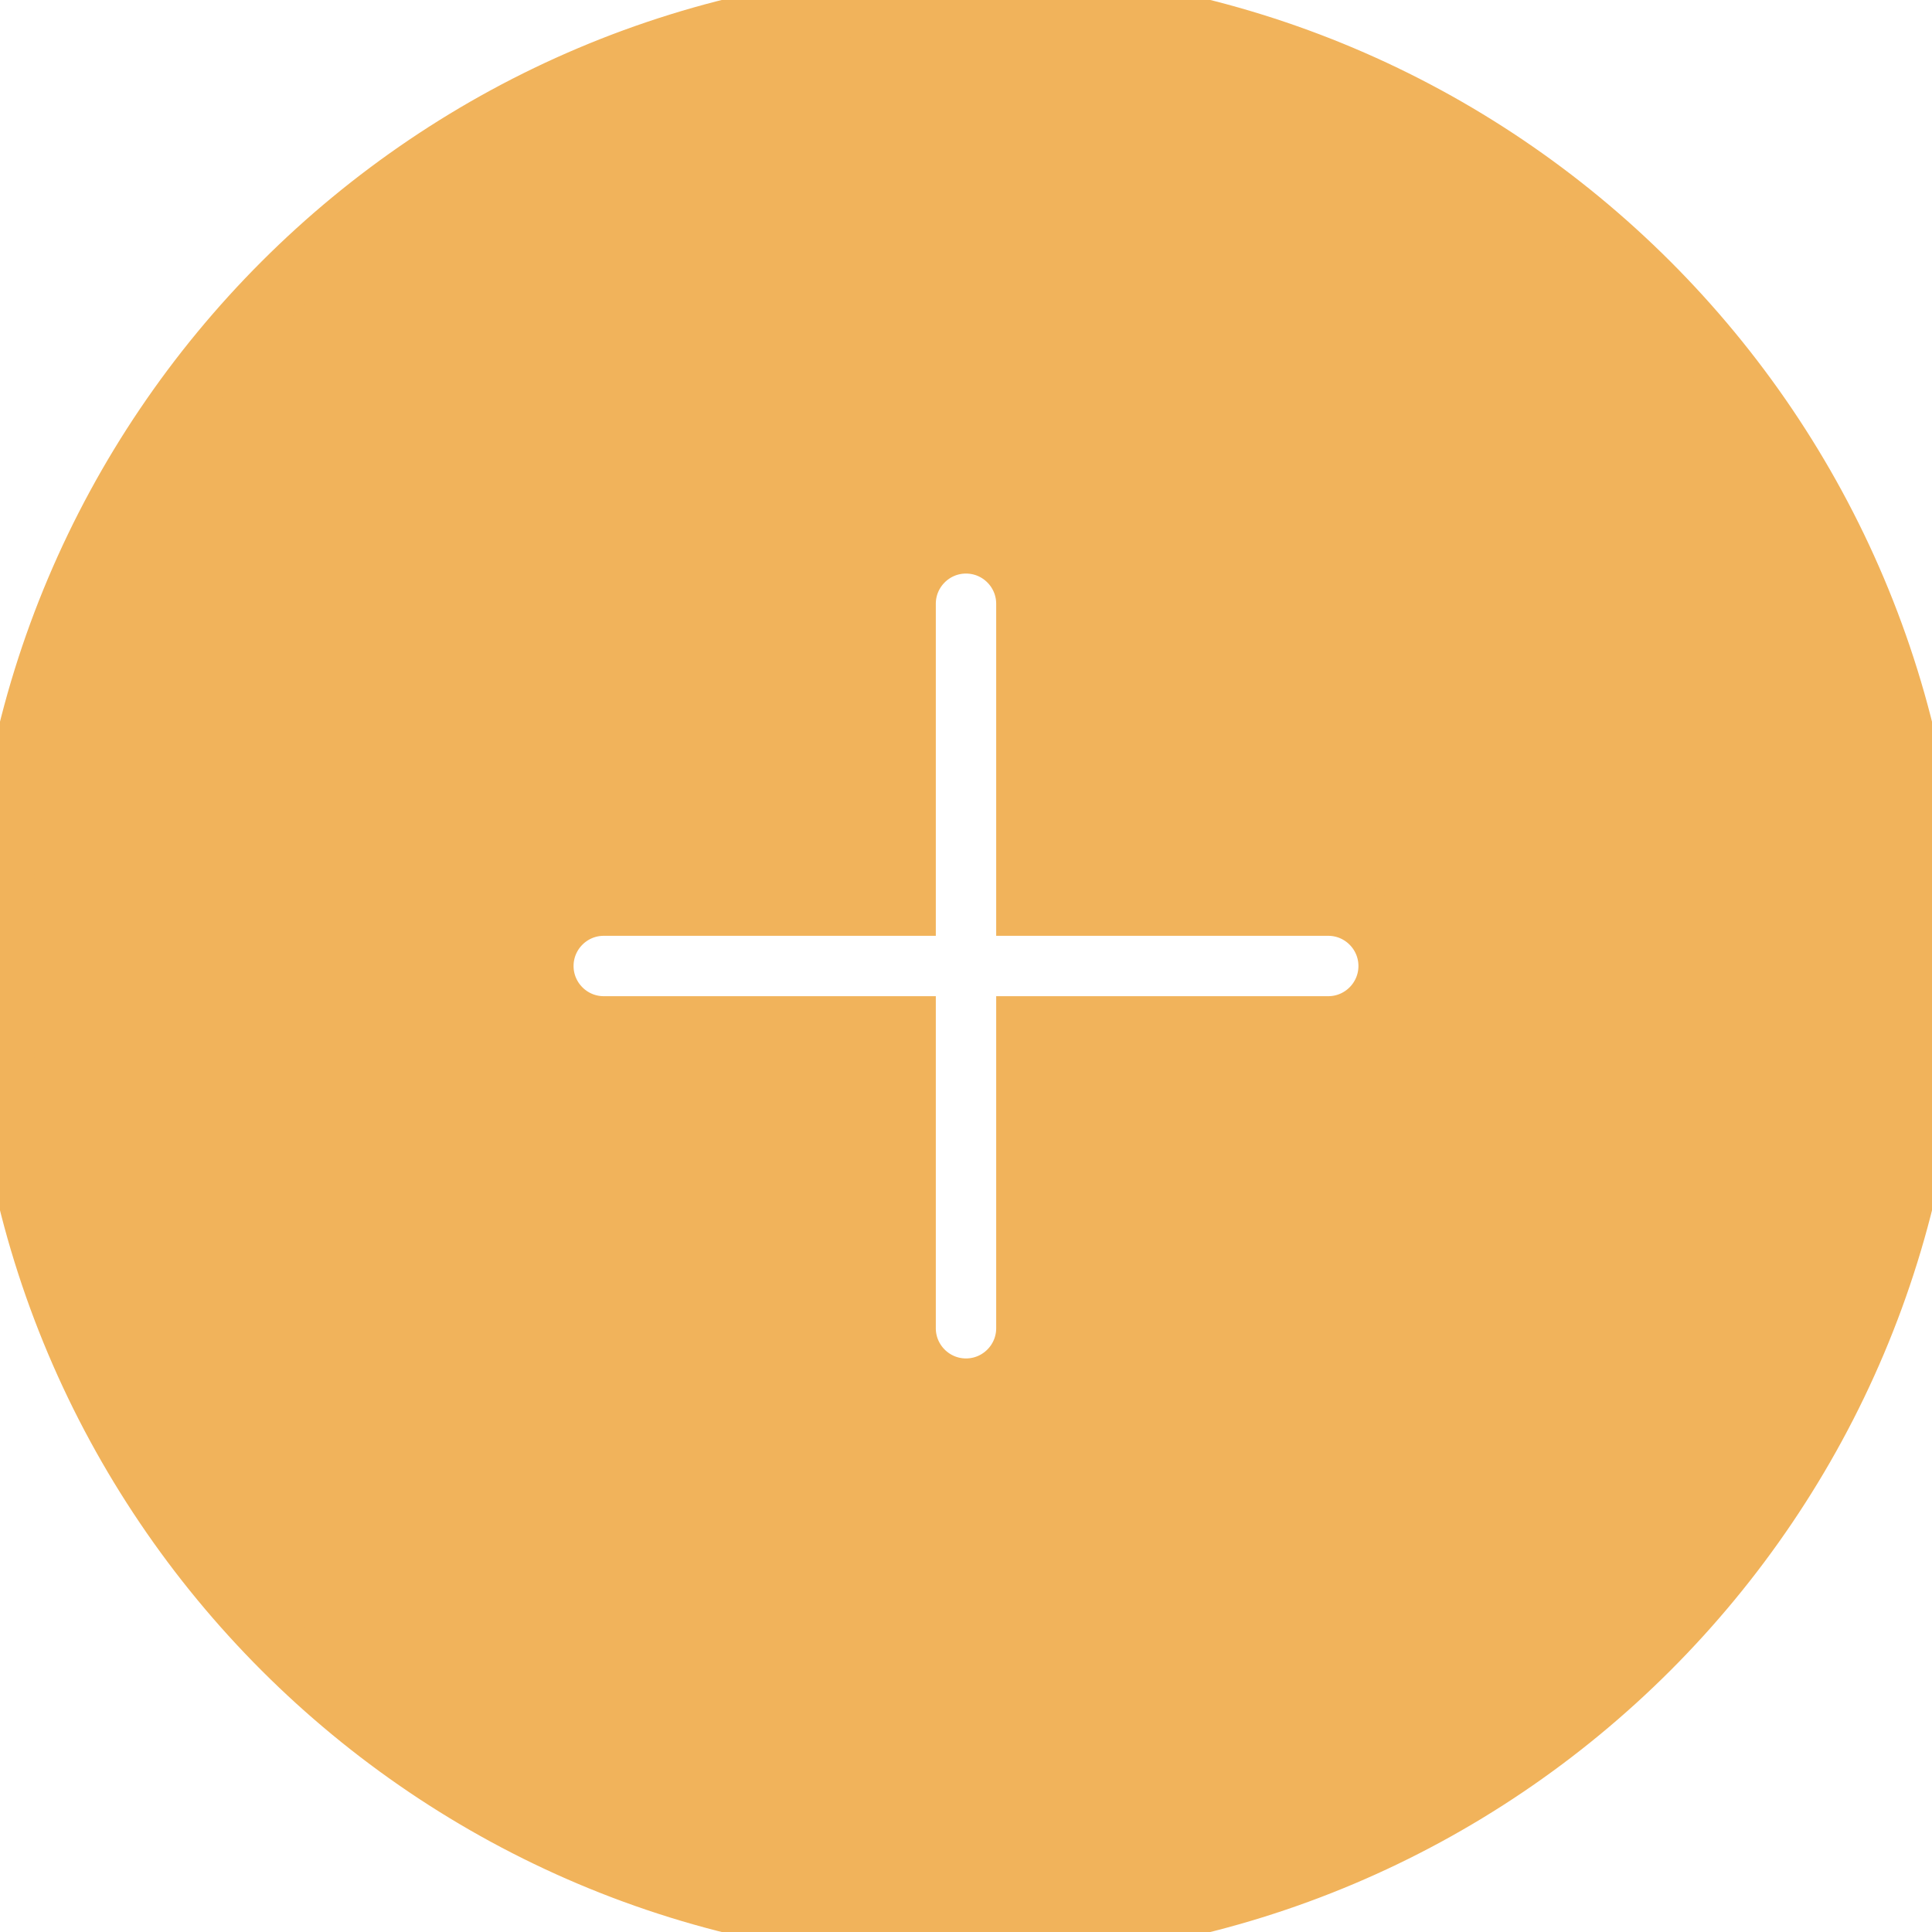
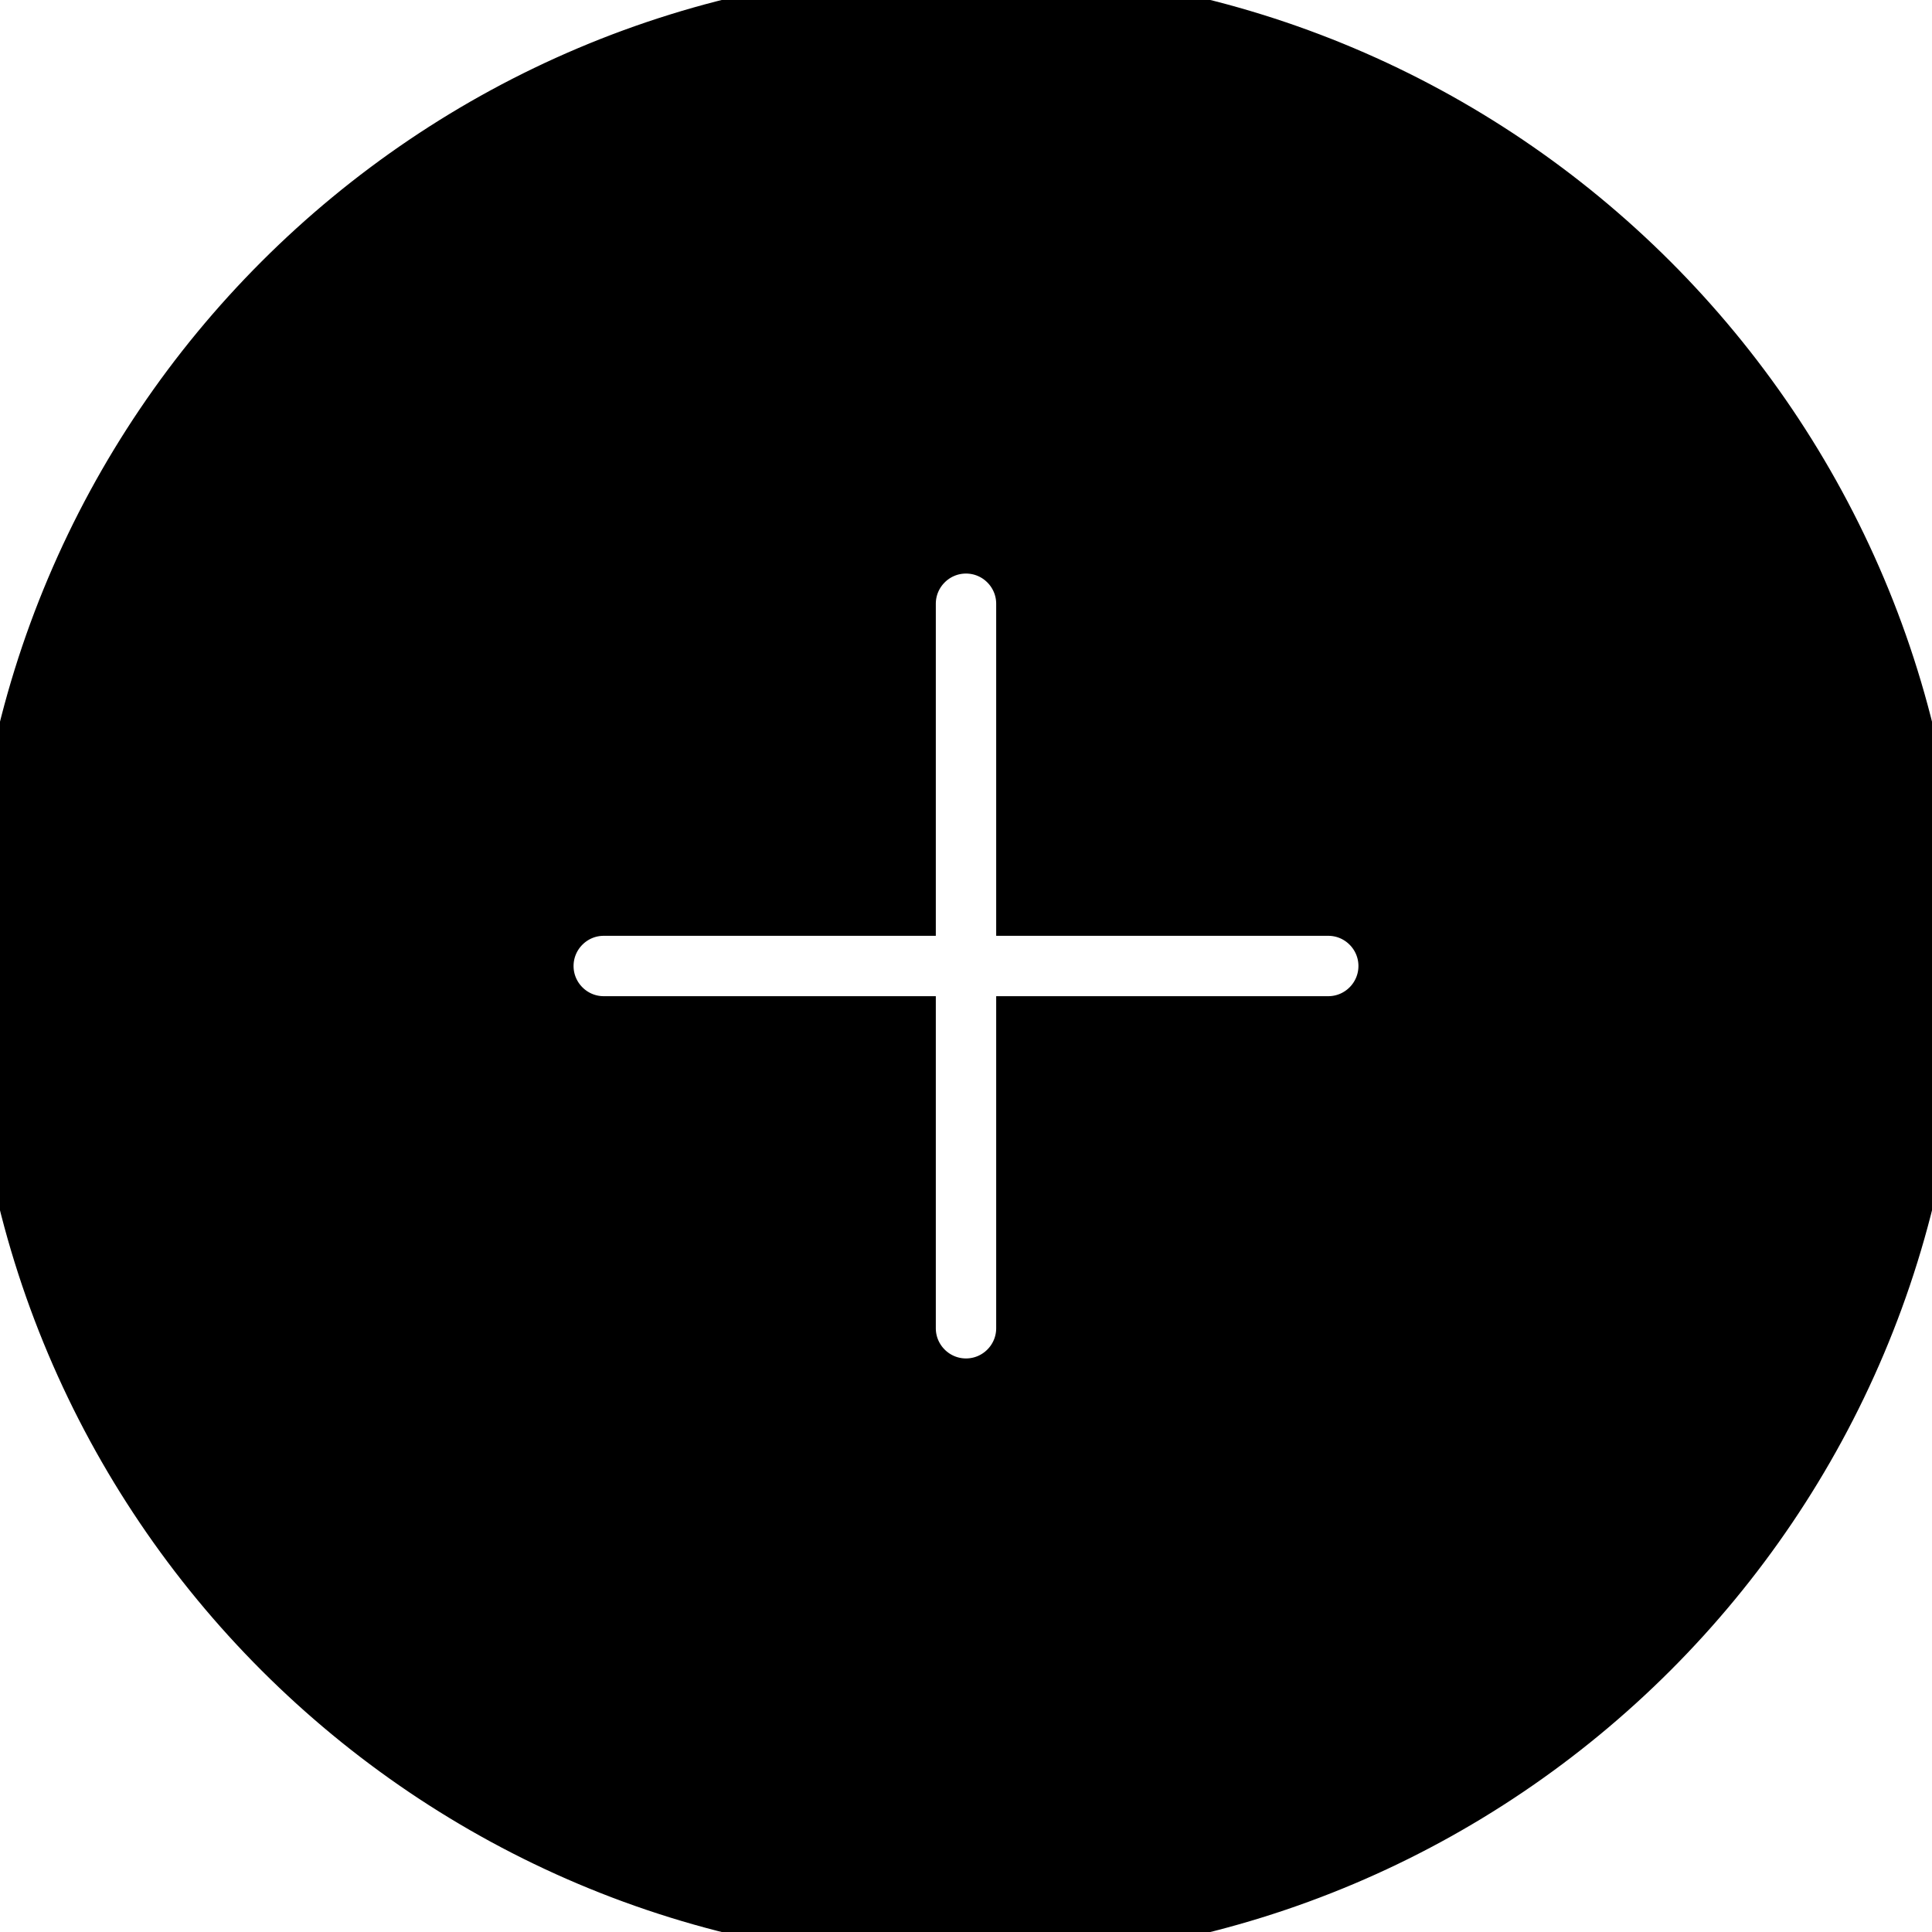
<svg xmlns="http://www.w3.org/2000/svg" width="800px" height="800px" viewBox="0 0 32 32" version="1.1">
  <defs>

</defs>
-   <g id="Page-1" stroke="#f1b35b" stroke-width="1" fill="none" fill-rule="evenodd">
-     <g id="Icon-Set-Filled" transform="translate(-466, -1089)" fill="#f1b35b">
+   <g id="Page-1" stroke="currentColor" stroke-width="1" fill="none" fill-rule="evenodd">
+     <g id="Icon-Set-Filled" transform="translate(-466, -1089)" fill="currentColor">
      <path d="M488,1106 L483,1106 L483,1111 C483,1111.55 482.553,1112 482,1112 C481.447,1112 481,1111.55 481,1111 L481,1106 L476,1106 C475.447,1106 475,1105.55 475,1105 C475,1104.45 475.447,1104 476,1104 L481,1104 L481,1099 C481,1098.45 481.447,1098 482,1098 C482.553,1098 483,1098.45 483,1099 L483,1104 L488,1104 C488.553,1104 489,1104.45 489,1105 C489,1105.55 488.553,1106 488,1106 L488,1106 Z M482,1089 C473.163,1089 466,1096.16 466,1105 C466,1113.84 473.163,1121 482,1121 C490.837,1121 498,1113.84 498,1105 C498,1096.16 490.837,1089 482,1089 L482,1089 Z" id="plus-circle">

</path>
    </g>
  </g>
</svg>
